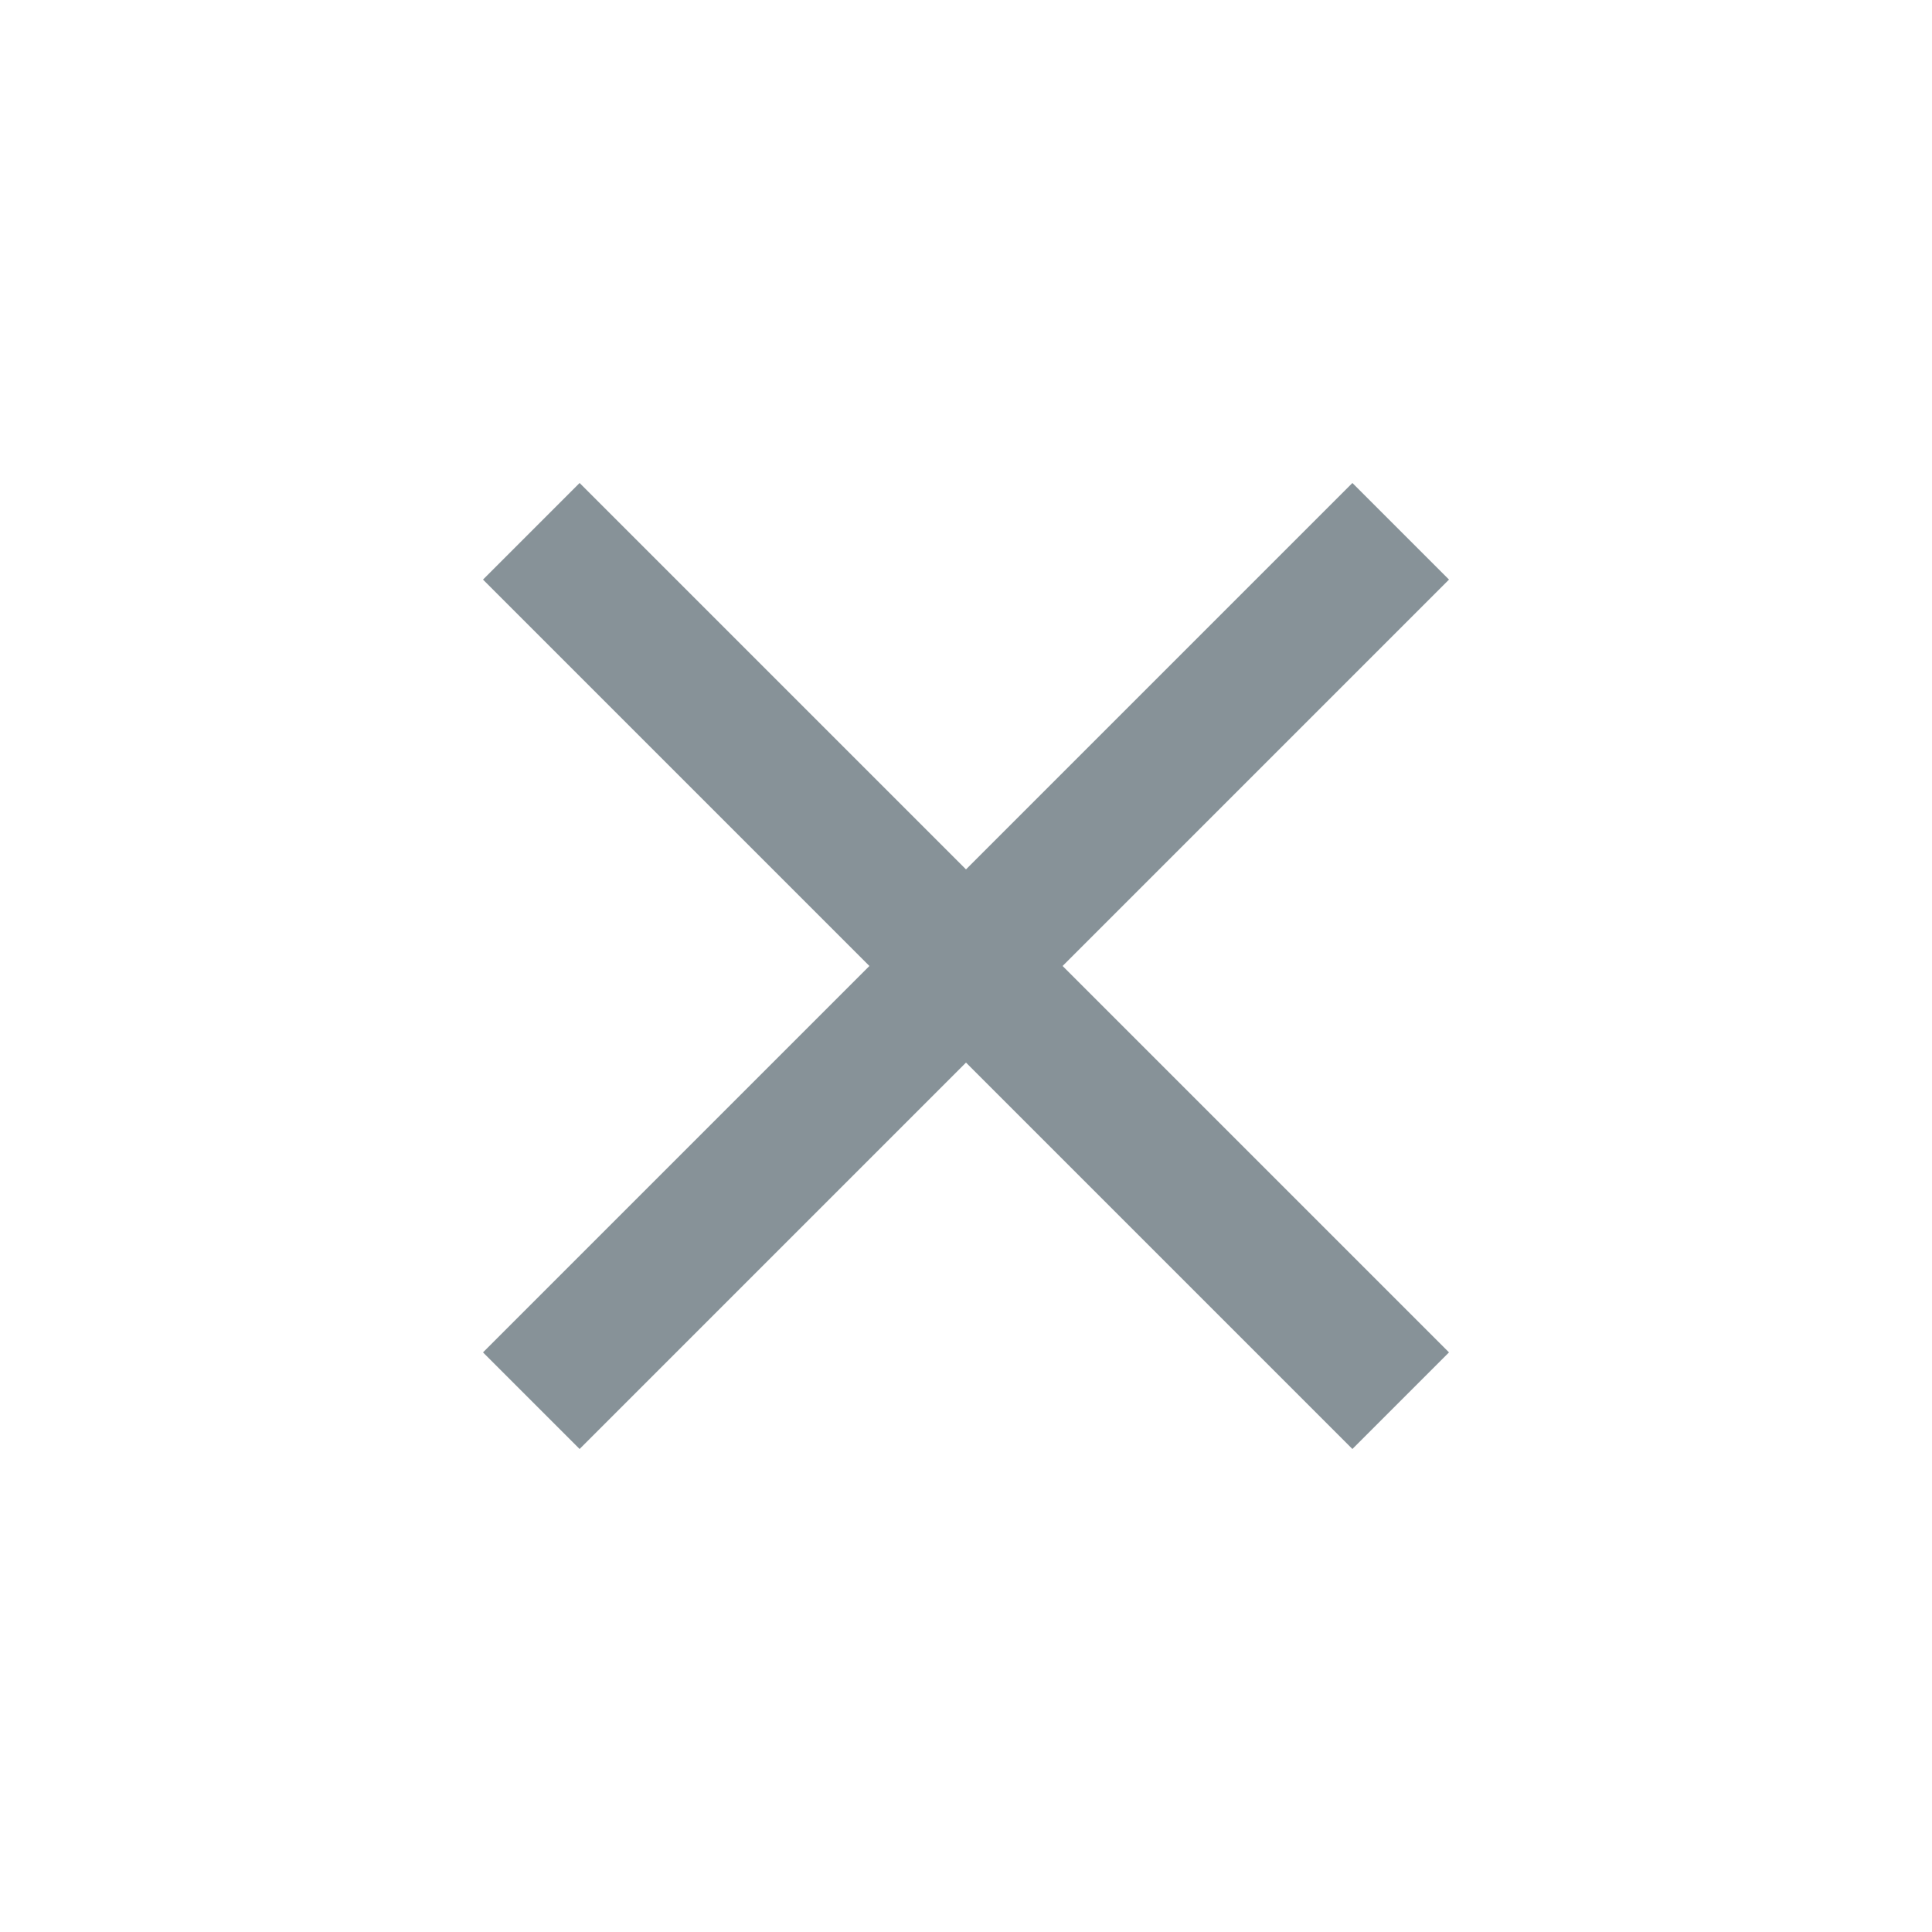
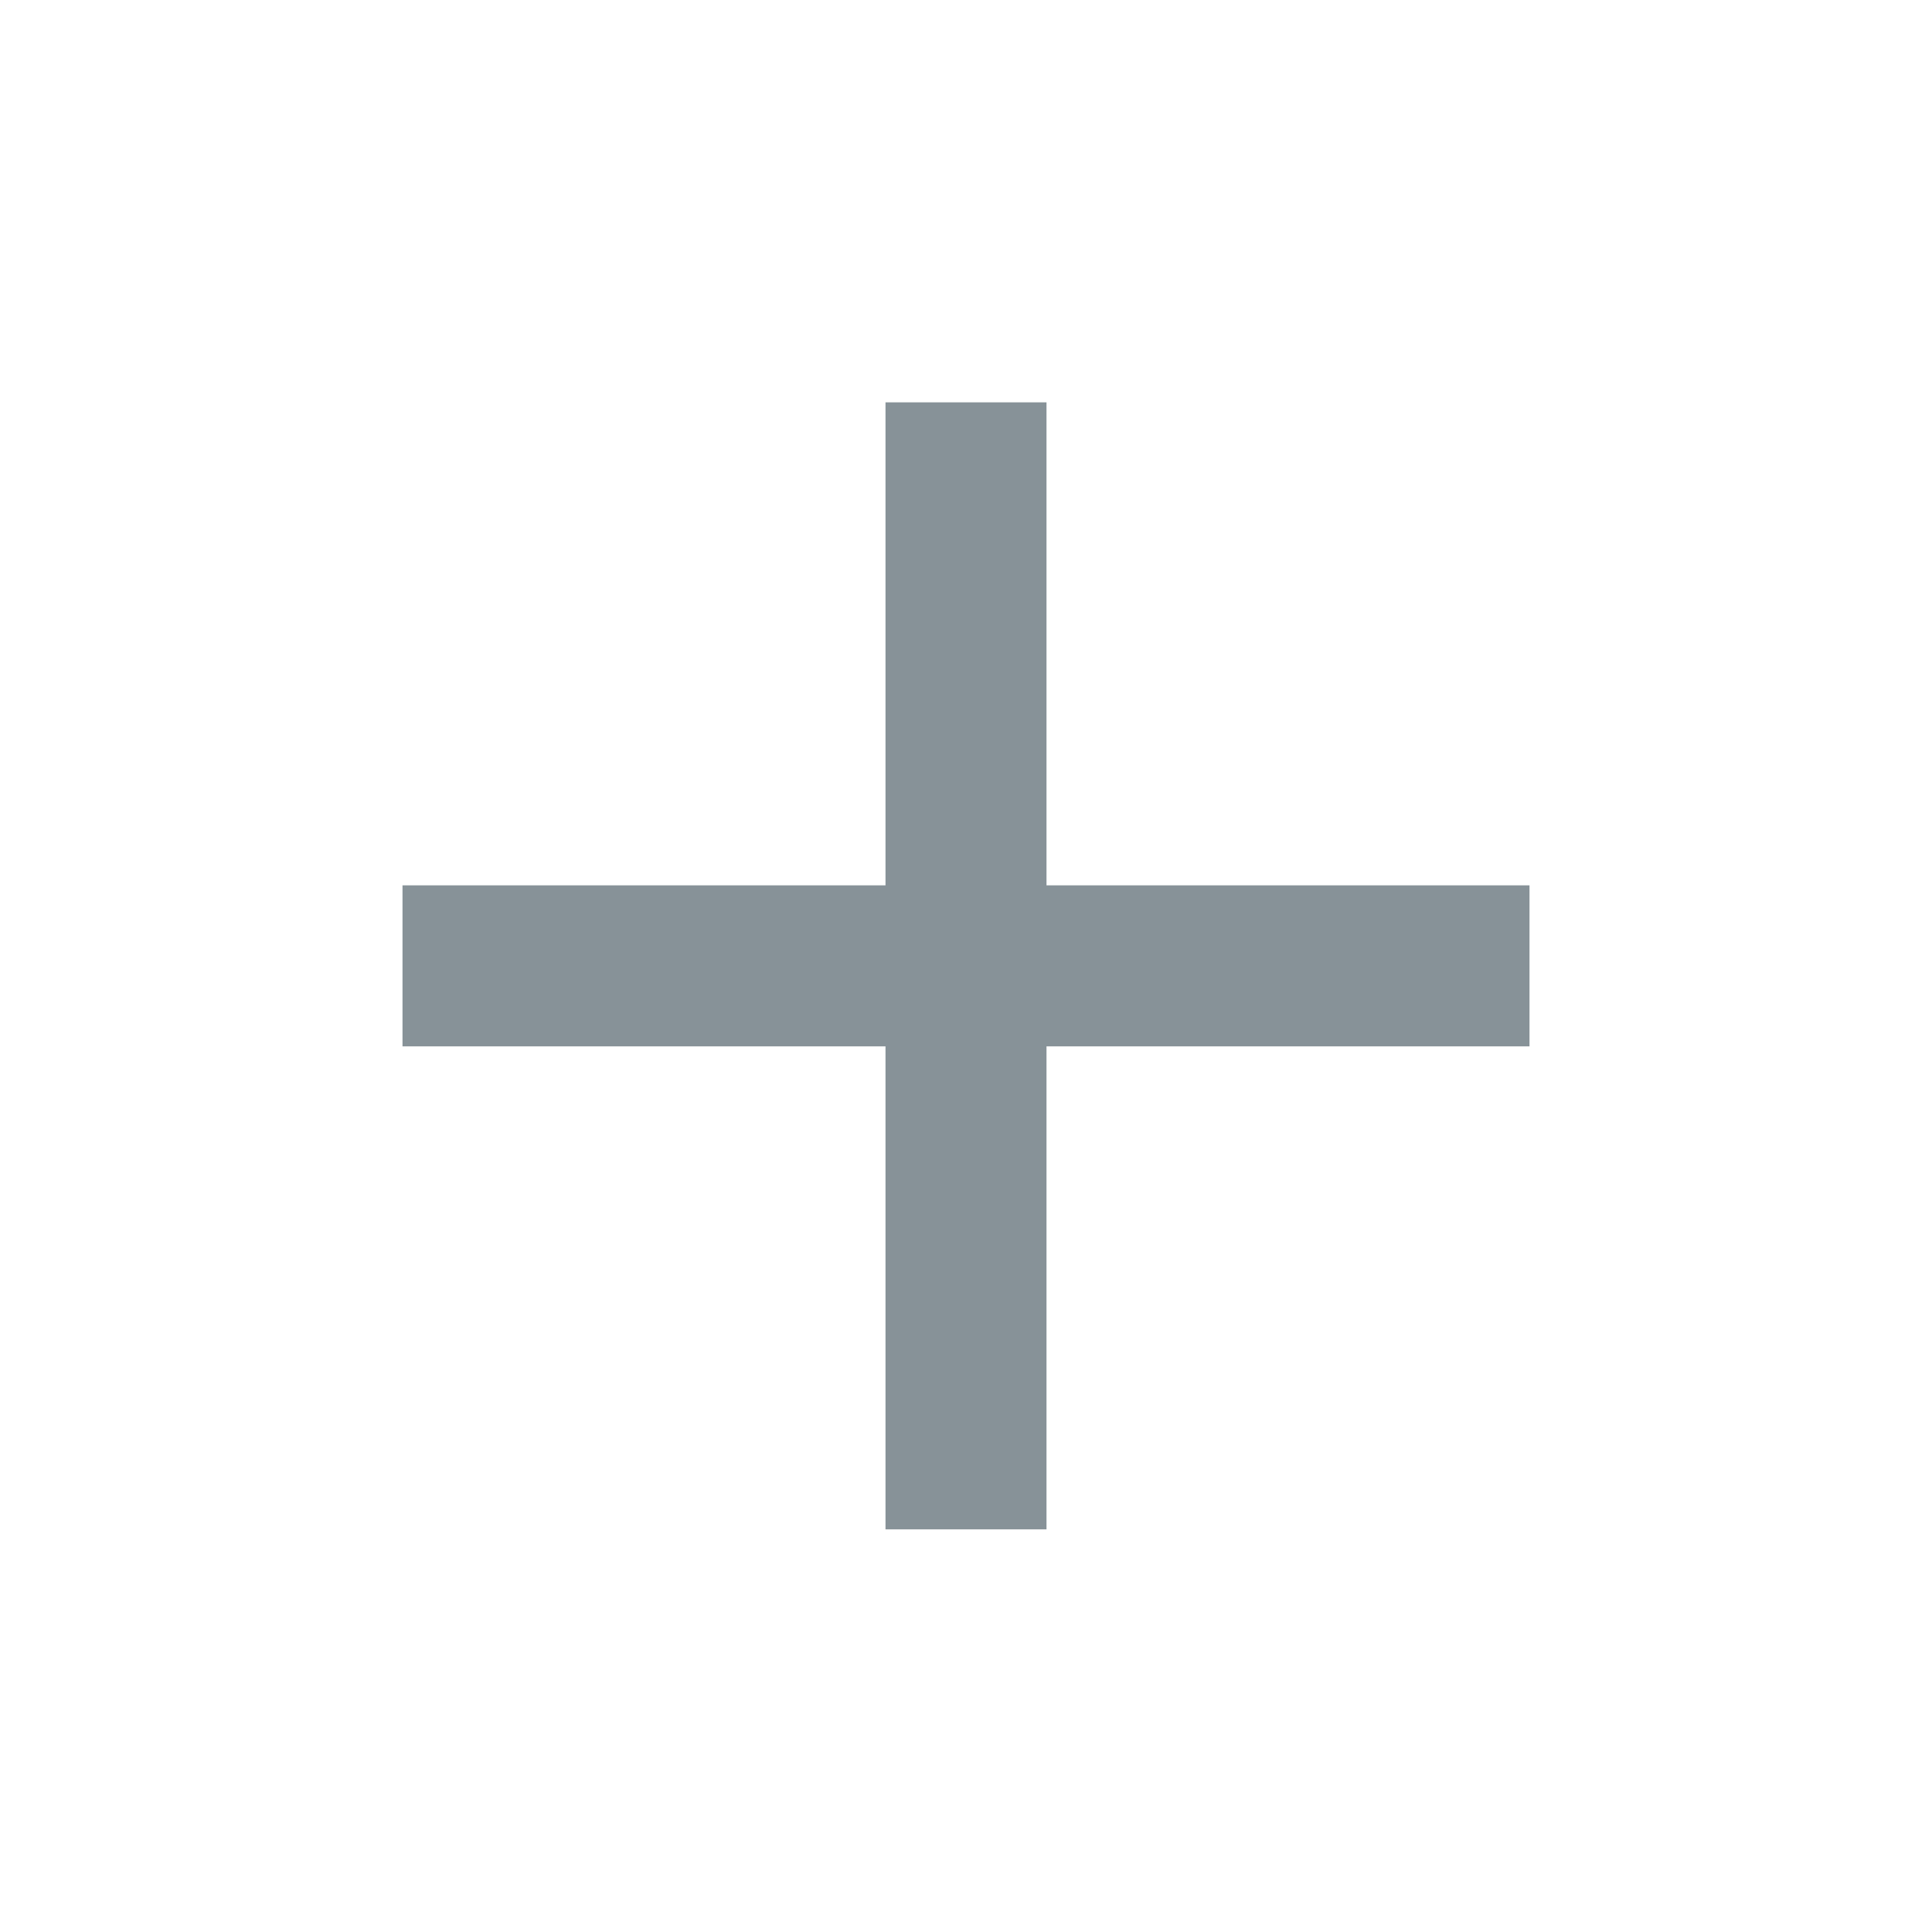
<svg xmlns="http://www.w3.org/2000/svg" width="12" height="12" viewBox="0 0 12 12" fill="none">
  <g id="Symbol">
-     <path id="Vector" d="M3.6 9L3 8.4L5.4 6L3 3.6L3.6 3L6 5.4L8.4 3L9 3.6L6.6 6L9 8.4L8.4 9L6 6.6L3.6 9Z" fill="#879298" />
+     <path id="Vector" d="M9.5 6.499H6.5V9.499H5.5V6.499H2.5V5.499H5.5V2.499H6.5V5.499H9.5V6.499Z" fill="#879298" />
  </g>
</svg>
